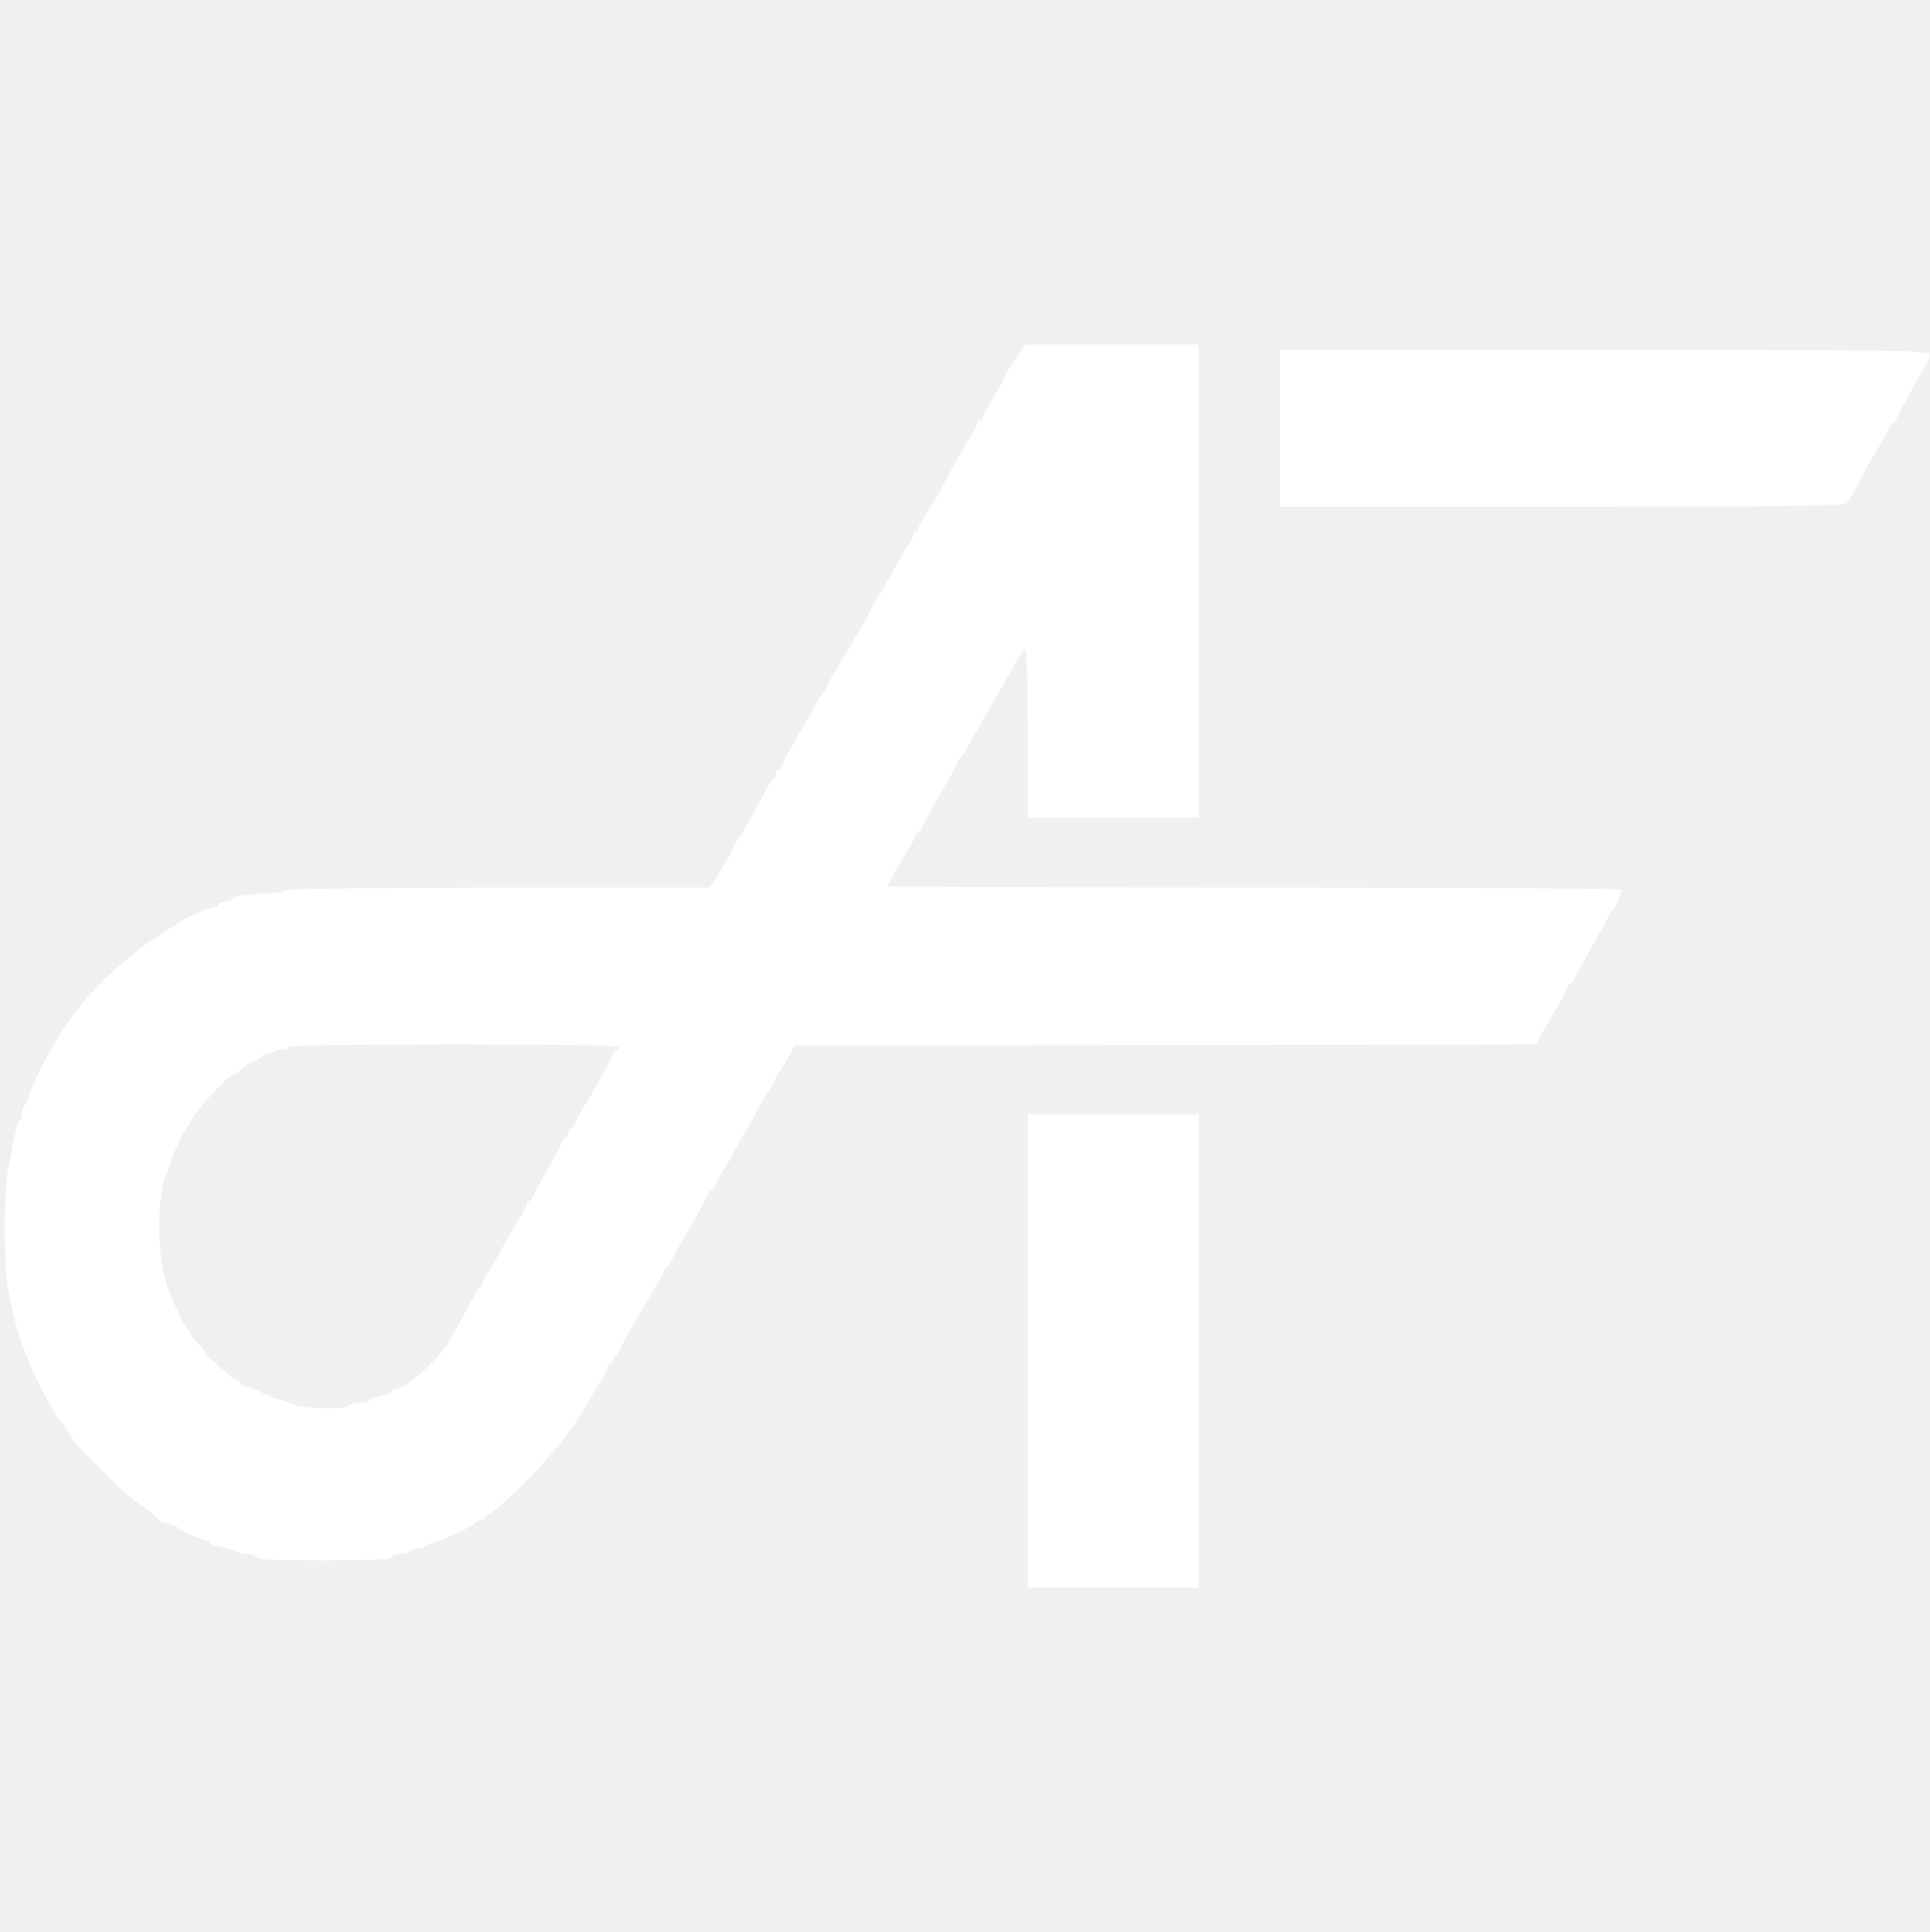
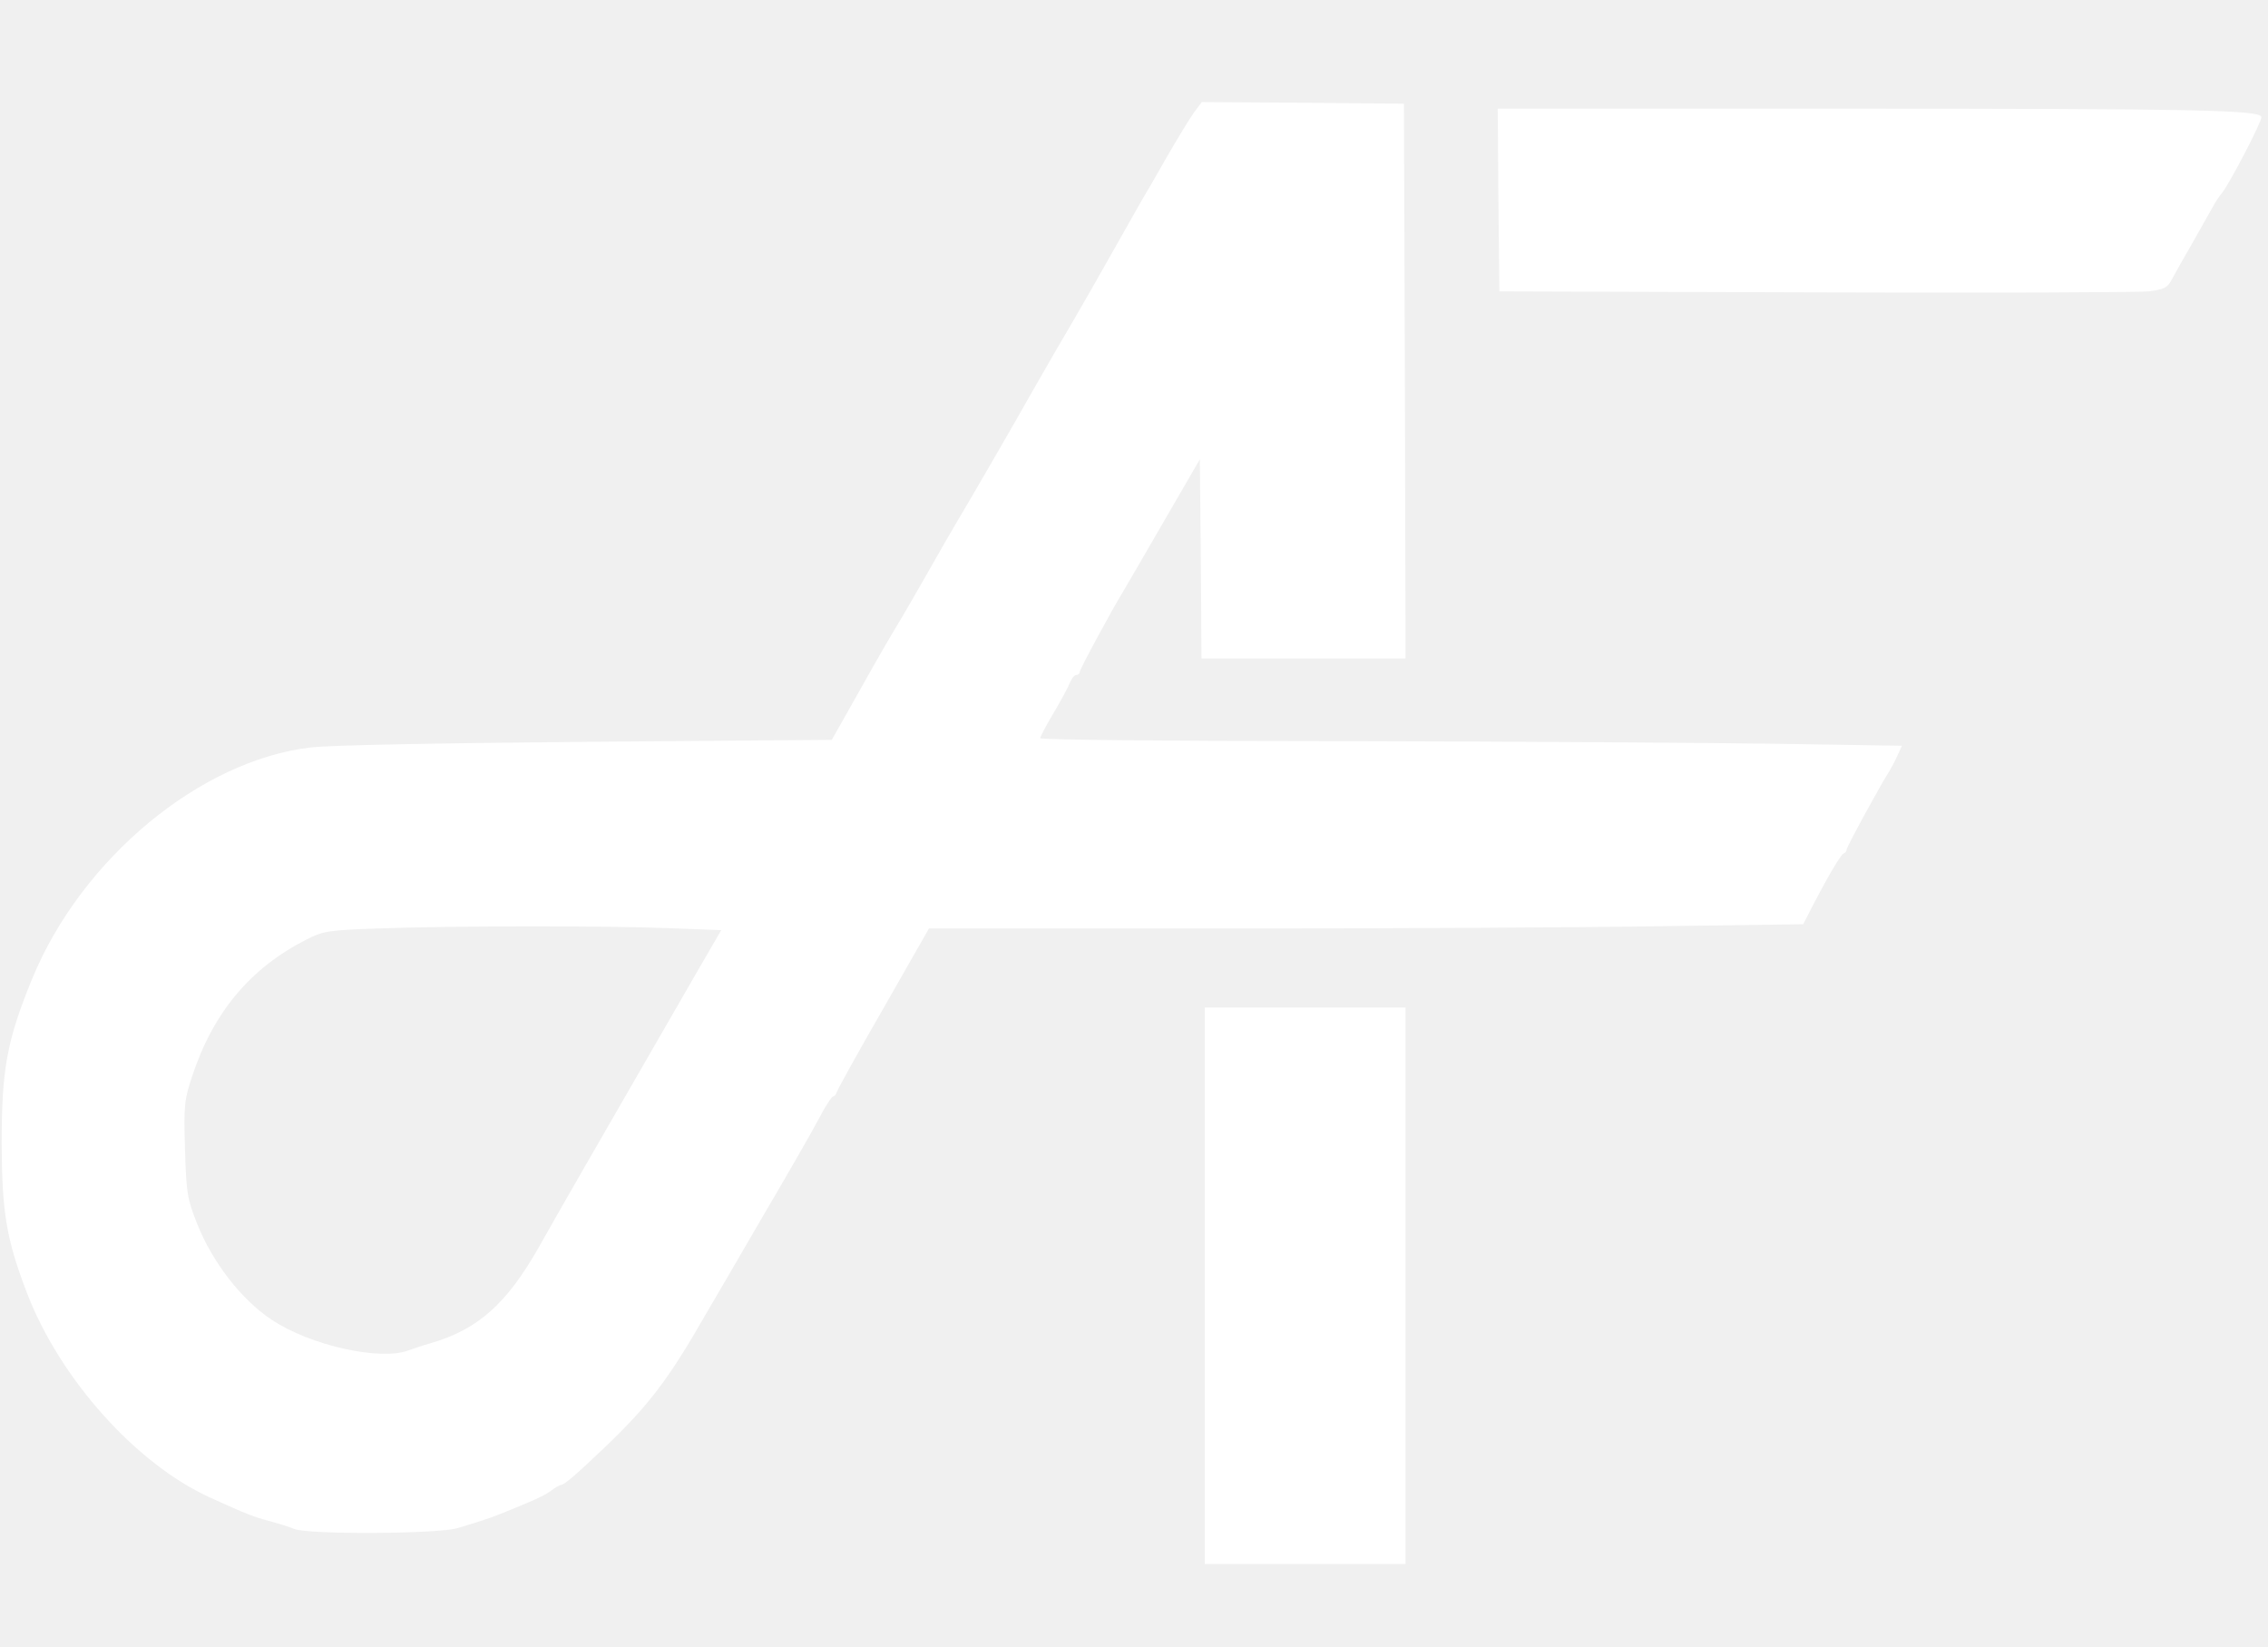
- <svg xmlns="http://www.w3.org/2000/svg" version="1.0" width="689pt" height="690pt" viewBox="0 0 689 690" preserveAspectRatio="xMidYMid meet">
-   <g transform="translate(0,690) scale(0.1,-0.1)" fill="#ffffff" stroke="none">
-     <path d="M3625 5618 c-19 -29 -35 -56 -35 -60 0 -4 -18 -37 -40 -73 -22 -36 -40 -70 -40 -75 0 -6 -4 -10 -10 -10 -5 0 -10 -5 -10 -10 0 -6 -11 -28 -25 -50 -26 -41 -77 -132 -103 -185 -9 -16 -30 -52 -49 -80 -18 -27 -33 -55 -33 -62 0 -7 -4 -13 -10 -13 -5 0 -10 -6 -10 -14 0 -7 -8 -24 -19 -37 -10 -13 -31 -49 -47 -79 -15 -30 -40 -74 -56 -97 -15 -23 -28 -45 -28 -49 0 -3 -23 -45 -51 -93 -99 -165 -109 -182 -109 -191 0 -5 -3 -10 -7 -12 -5 -1 -15 -16 -24 -33 -9 -16 -41 -74 -72 -127 -32 -54 -57 -102 -57 -108 0 -5 -4 -10 -10 -10 -5 0 -10 -6 -10 -14 0 -8 -3 -16 -7 -18 -5 -1 -17 -19 -27 -38 -11 -19 -32 -60 -49 -90 -16 -30 -38 -67 -48 -82 -11 -14 -19 -29 -19 -33 0 -4 -19 -38 -42 -76 l-43 -69 -752 0 c-413 0 -754 -4 -757 -9 -3 -4 -47 -11 -98 -13 -54 -4 -94 -10 -96 -17 -2 -6 -15 -11 -28 -11 -13 0 -24 -4 -24 -10 0 -5 -7 -10 -16 -10 -18 0 -98 -35 -133 -60 -14 -9 -46 -30 -71 -46 -25 -16 -47 -31 -50 -34 -3 -3 -27 -23 -55 -45 -90 -72 -162 -152 -232 -255 -43 -64 -110 -194 -118 -230 -4 -16 -11 -32 -16 -35 -5 -4 -9 -17 -9 -31 0 -13 -4 -24 -9 -24 -4 0 -14 -28 -20 -62 -7 -35 -17 -88 -23 -118 -14 -70 -14 -348 0 -420 17 -87 32 -153 42 -175 5 -11 16 -42 26 -70 24 -68 89 -190 130 -246 19 -26 34 -49 34 -52 0 -5 174 -181 200 -201 8 -7 31 -23 50 -36 19 -13 42 -32 51 -42 10 -10 21 -18 25 -17 10 2 46 -11 54 -20 9 -11 80 -41 95 -41 8 0 15 -4 15 -9 0 -5 12 -11 28 -14 51 -10 61 -13 68 -20 4 -4 20 -7 35 -7 15 0 30 -4 34 -10 7 -11 45 -13 245 -13 209 1 240 3 240 14 0 5 13 9 29 9 17 0 33 5 36 10 3 6 17 10 30 10 13 0 26 4 29 9 3 5 18 12 33 15 33 8 137 58 141 69 2 4 10 7 18 7 8 0 14 4 14 9 0 5 8 12 19 16 10 3 61 47 113 98 97 94 184 204 234 293 15 27 38 65 51 84 12 19 23 40 23 47 0 7 5 13 10 13 6 0 10 7 10 15 0 8 4 15 9 15 5 0 11 8 14 17 7 21 58 112 115 206 23 37 42 71 42 76 0 5 3 11 8 13 4 2 14 17 23 33 9 17 39 70 67 118 28 49 54 97 57 108 4 10 11 19 16 19 5 0 9 4 9 10 0 5 16 34 35 64 19 30 35 57 35 60 0 3 18 35 40 71 22 36 40 69 40 73 0 4 16 31 35 59 19 29 35 57 35 62 0 5 6 16 13 23 6 8 22 32 33 54 l22 39 1324 3 1323 2 20 38 c11 20 34 60 51 88 17 28 35 60 38 72 4 12 12 22 17 22 5 0 9 4 9 9 0 5 29 59 65 121 36 62 65 116 65 121 0 5 4 9 8 9 7 0 32 57 32 73 0 4 -589 7 -1310 7 -720 0 -1310 2 -1310 5 0 6 50 96 70 125 10 14 21 35 24 48 4 12 12 22 17 22 5 0 9 4 9 9 0 5 29 59 65 121 36 62 65 116 65 120 0 5 3 10 8 12 4 2 14 17 23 33 9 17 42 75 74 130 32 55 69 120 83 145 38 68 46 80 54 80 5 0 8 -135 8 -300 l0 -300 305 0 305 0 0 845 0 845 -310 0 -309 0 -36 -52z m-1415 -2458 c0 -5 -4 -10 -8 -10 -4 0 -13 -12 -19 -27 -12 -29 -55 -106 -104 -186 -16 -26 -29 -52 -29 -57 0 -6 -4 -10 -10 -10 -5 0 -10 -7 -10 -15 0 -8 -4 -15 -8 -15 -4 0 -13 -12 -19 -27 -7 -16 -30 -59 -53 -98 -22 -38 -43 -78 -46 -87 -4 -10 -10 -18 -15 -18 -5 0 -9 -6 -9 -13 0 -7 -11 -28 -24 -47 -13 -19 -40 -66 -61 -105 -21 -38 -46 -82 -57 -97 -10 -14 -18 -31 -18 -37 0 -6 -4 -11 -8 -11 -4 0 -13 -12 -19 -27 -7 -16 -24 -48 -38 -72 -15 -24 -37 -65 -51 -91 -32 -61 -155 -170 -192 -170 -7 0 -12 -4 -12 -9 0 -5 -18 -12 -40 -16 -22 -4 -40 -11 -40 -16 0 -5 -15 -9 -34 -9 -19 0 -38 -4 -41 -10 -9 -15 -158 -12 -196 4 -19 8 -37 15 -41 15 -17 3 -45 14 -84 32 -23 10 -46 19 -53 19 -6 0 -11 5 -11 10 0 6 -5 10 -10 10 -6 0 -21 9 -33 20 -12 11 -37 32 -54 46 -18 14 -33 30 -33 35 0 6 -11 20 -25 33 -14 13 -25 28 -25 35 0 6 -3 11 -8 11 -9 0 -55 97 -76 161 -24 71 -34 194 -24 289 5 47 13 89 17 95 5 5 11 22 15 38 9 39 57 141 67 145 5 2 9 8 9 14 0 20 132 167 151 168 3 0 19 11 35 25 16 14 34 25 41 25 6 0 19 7 27 16 9 8 16 13 16 9 0 -3 10 0 23 7 12 7 30 11 40 9 9 -1 17 3 17 8 0 8 180 11 590 11 387 0 590 -3 590 -10z" />
-     <path d="M4570 5370 l0 -280 1006 0 c810 0 1008 3 1017 13 12 13 29 42 70 122 12 22 36 63 54 92 18 29 33 57 33 63 0 5 3 10 8 10 4 0 12 10 18 23 19 40 86 161 100 182 8 11 14 27 14 37 0 17 -55 18 -1160 18 l-1160 0 0 -280z" />
-     <path d="M3670 2075 l0 -845 305 0 305 0 0 845 0 845 -305 0 -305 0 0 -845z" />
+ <svg xmlns="http://www.w3.org/2000/svg" version="1.0" width="689pt" height="500pt" viewBox="0 0 689 500" preserveAspectRatio="xMidYMid meet">
+   <g transform="translate(0,500) scale(0.1,-0.1)" fill="#ffffff" stroke="none">
+     <path d="M3627 4658 c-13 -18 -50 -79 -83 -136 -32 -57 -68 -118 -78 -135 -10 -18 -49 -86 -86 -152 -37 -66 -91 -160 -120 -210 -29 -49 -80 -137 -113 -195 -74 -131 -201 -350 -237 -410 -15 -25 -58 -99 -95 -165 -38 -66 -78 -136 -90 -155 -12 -19 -62 -105 -110 -191 l-88 -156 -741 -6 c-454 -4 -780 -10 -841 -17 -337 -39 -697 -338 -847 -702 -77 -188 -93 -274 -93 -503 1 -208 15 -291 77 -452 100 -261 333 -521 558 -622 112 -51 131 -58 180 -71 25 -7 59 -17 75 -24 45 -17 437 -15 495 3 60 18 101 31 125 41 100 40 134 55 157 71 14 11 29 19 32 19 10 0 47 32 134 115 133 127 194 207 307 405 18 30 94 161 169 290 76 129 154 265 174 303 19 37 39 67 43 67 4 0 9 6 11 13 2 7 65 122 142 255 l138 242 893 0 c490 0 1088 3 1327 7 l436 6 21 41 c52 101 93 171 102 174 5 2 9 7 9 12 0 8 107 204 131 240 5 8 16 29 23 45 l14 30 -376 6 c-208 3 -797 7 -1309 8 -513 0 -933 4 -933 9 0 4 18 39 41 77 23 39 45 80 50 93 5 12 13 22 19 22 5 0 10 4 10 9 0 8 99 191 130 241 5 8 60 103 122 210 l113 195 3 -302 2 -303 310 0 310 0 -2 843 -3 842 -307 3 -307 2 -24 -32z m-1594 -2477 l158 -6 -84 -145 c-308 -534 -409 -709 -469 -816 -98 -173 -185 -251 -328 -293 -25 -7 -55 -17 -68 -22 -85 -33 -299 14 -417 93 -92 61 -180 175 -226 291 -30 76 -33 92 -37 227 -4 136 -2 150 23 225 64 192 177 326 347 412 49 25 66 28 213 33 211 8 690 9 888 1z" />
+     <path d="M4552 4393 l3 -278 960 -3 c528 -2 984 0 1013 3 45 6 56 11 68 33 8 15 37 67 65 115 27 48 55 98 62 110 6 12 19 31 28 42 23 29 119 213 119 229 0 22 -187 26 -1282 26 l-1038 0 2 -277z" />
+     <path d="M3660 1095 l0 -845 305 0 305 0 0 845 0 845 -305 0 -305 0 0 -845z" />
  </g>
</svg>
